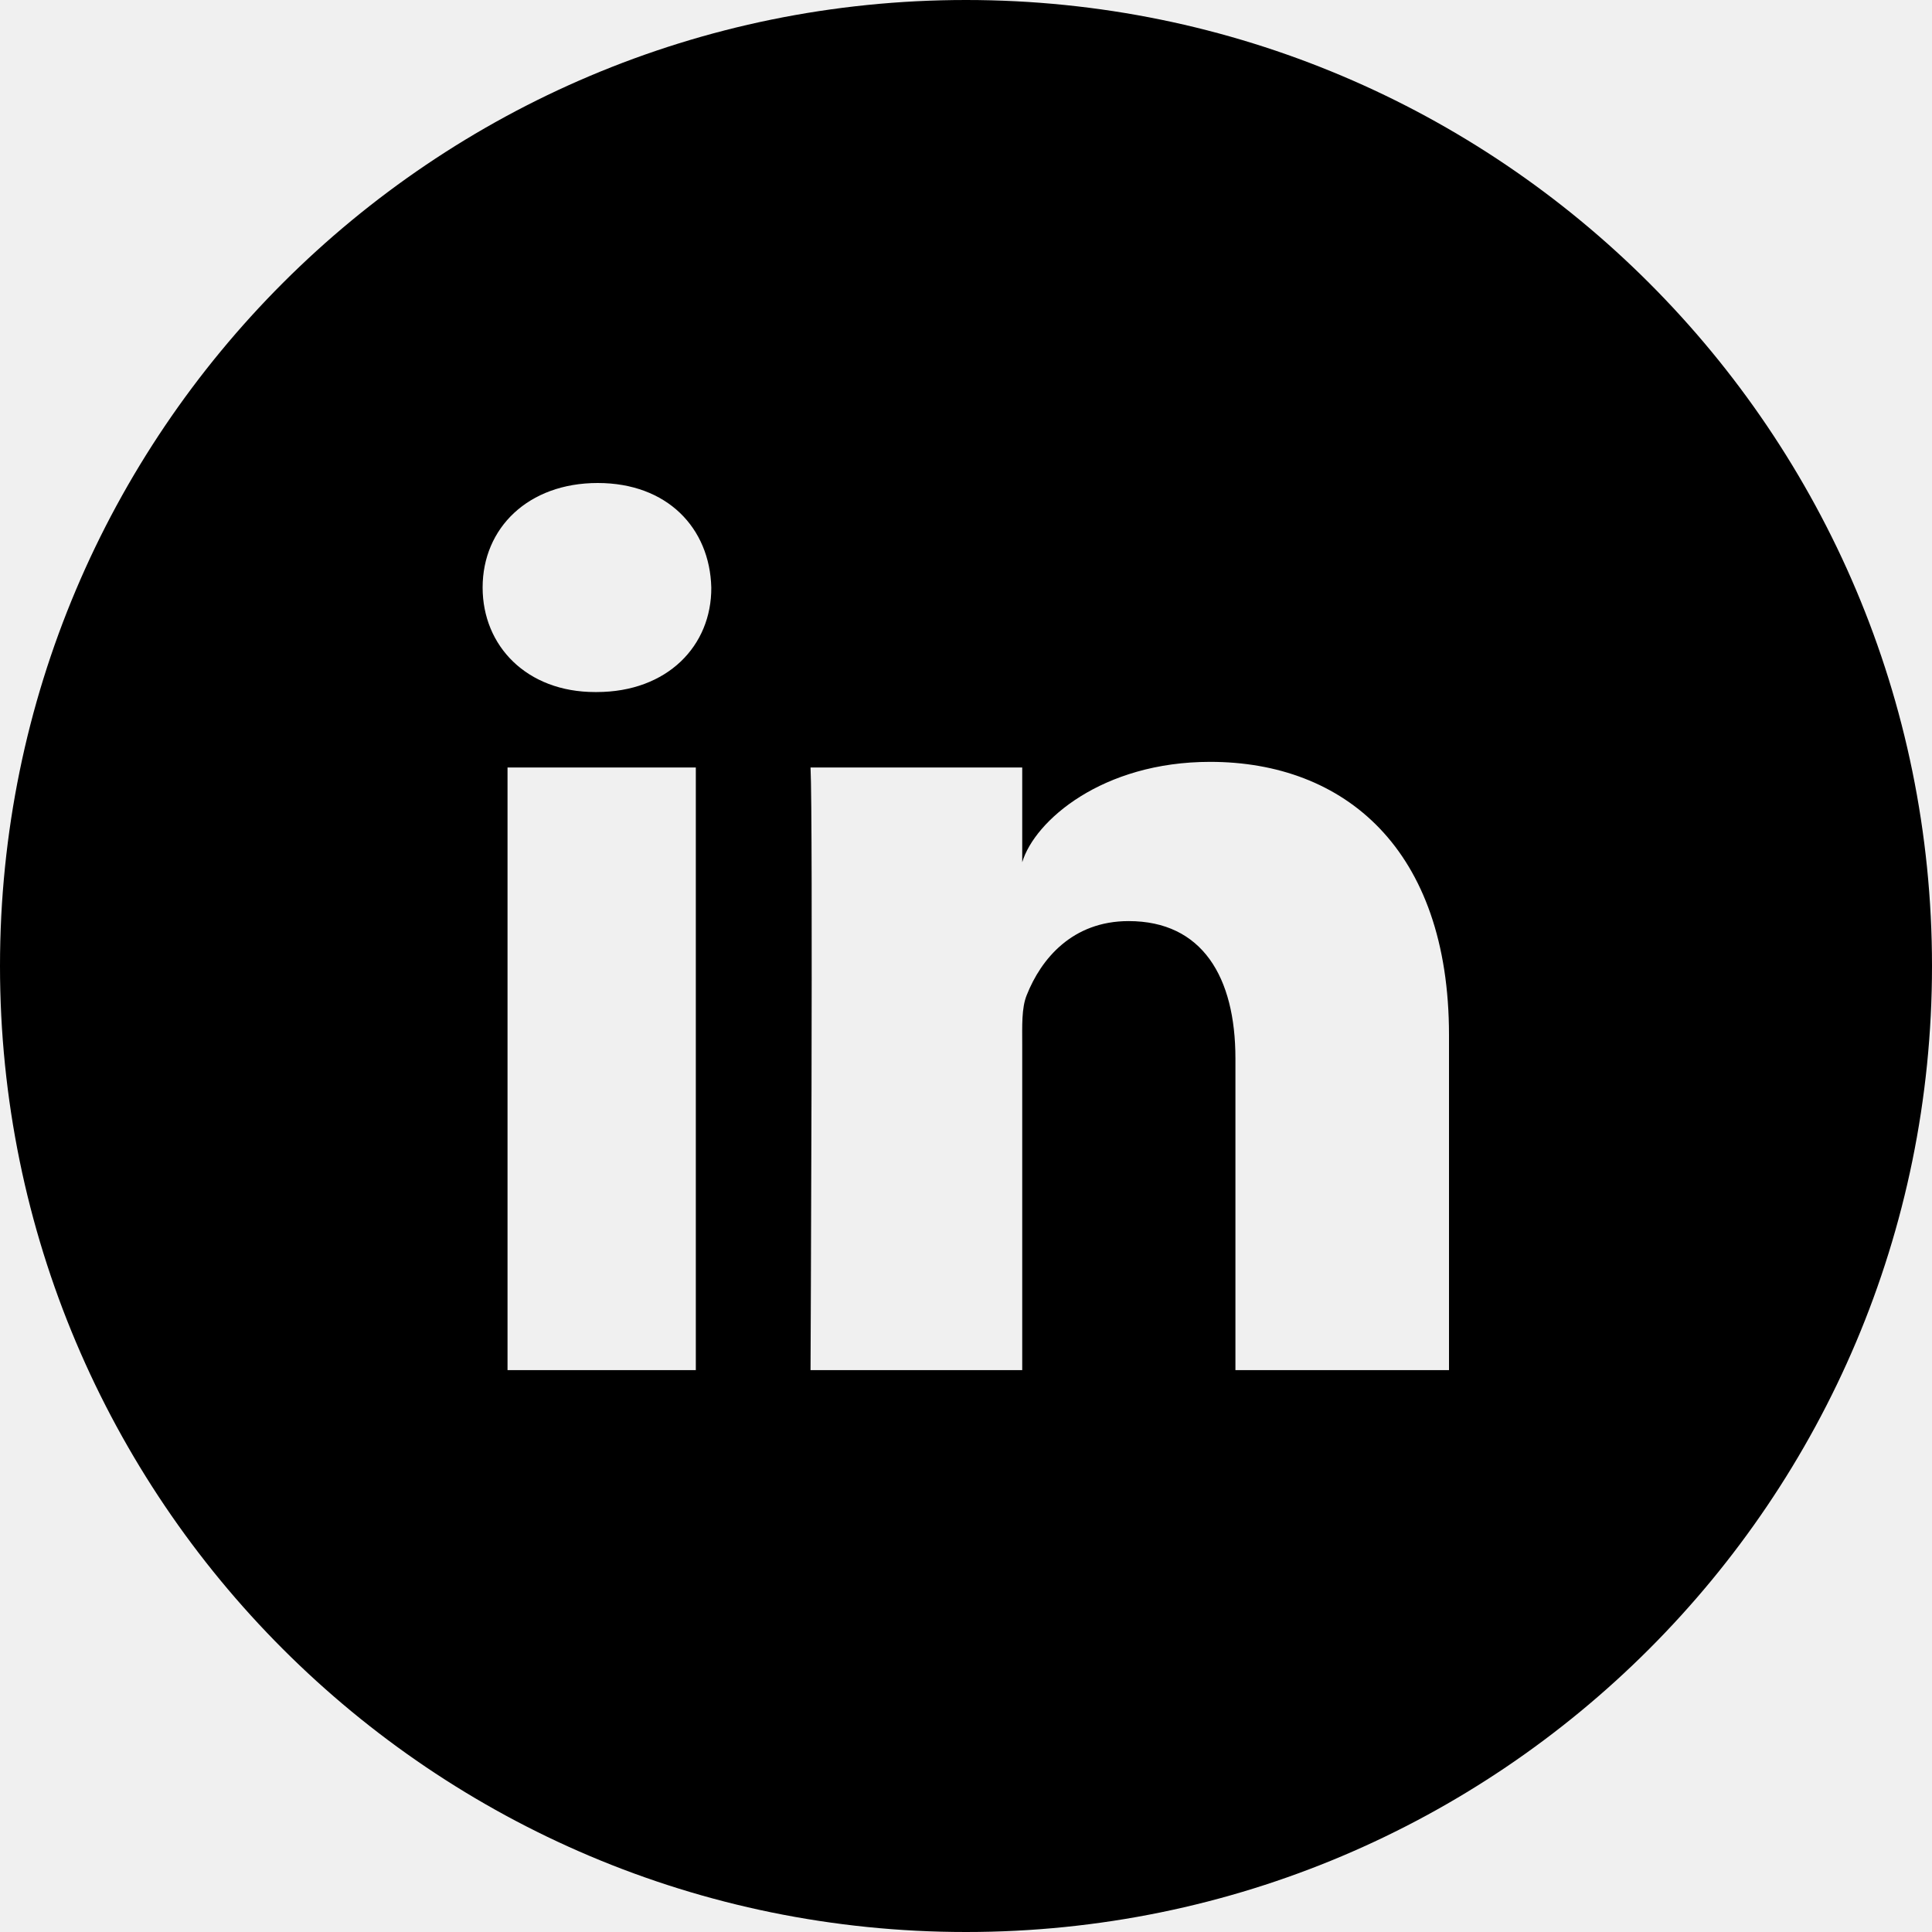
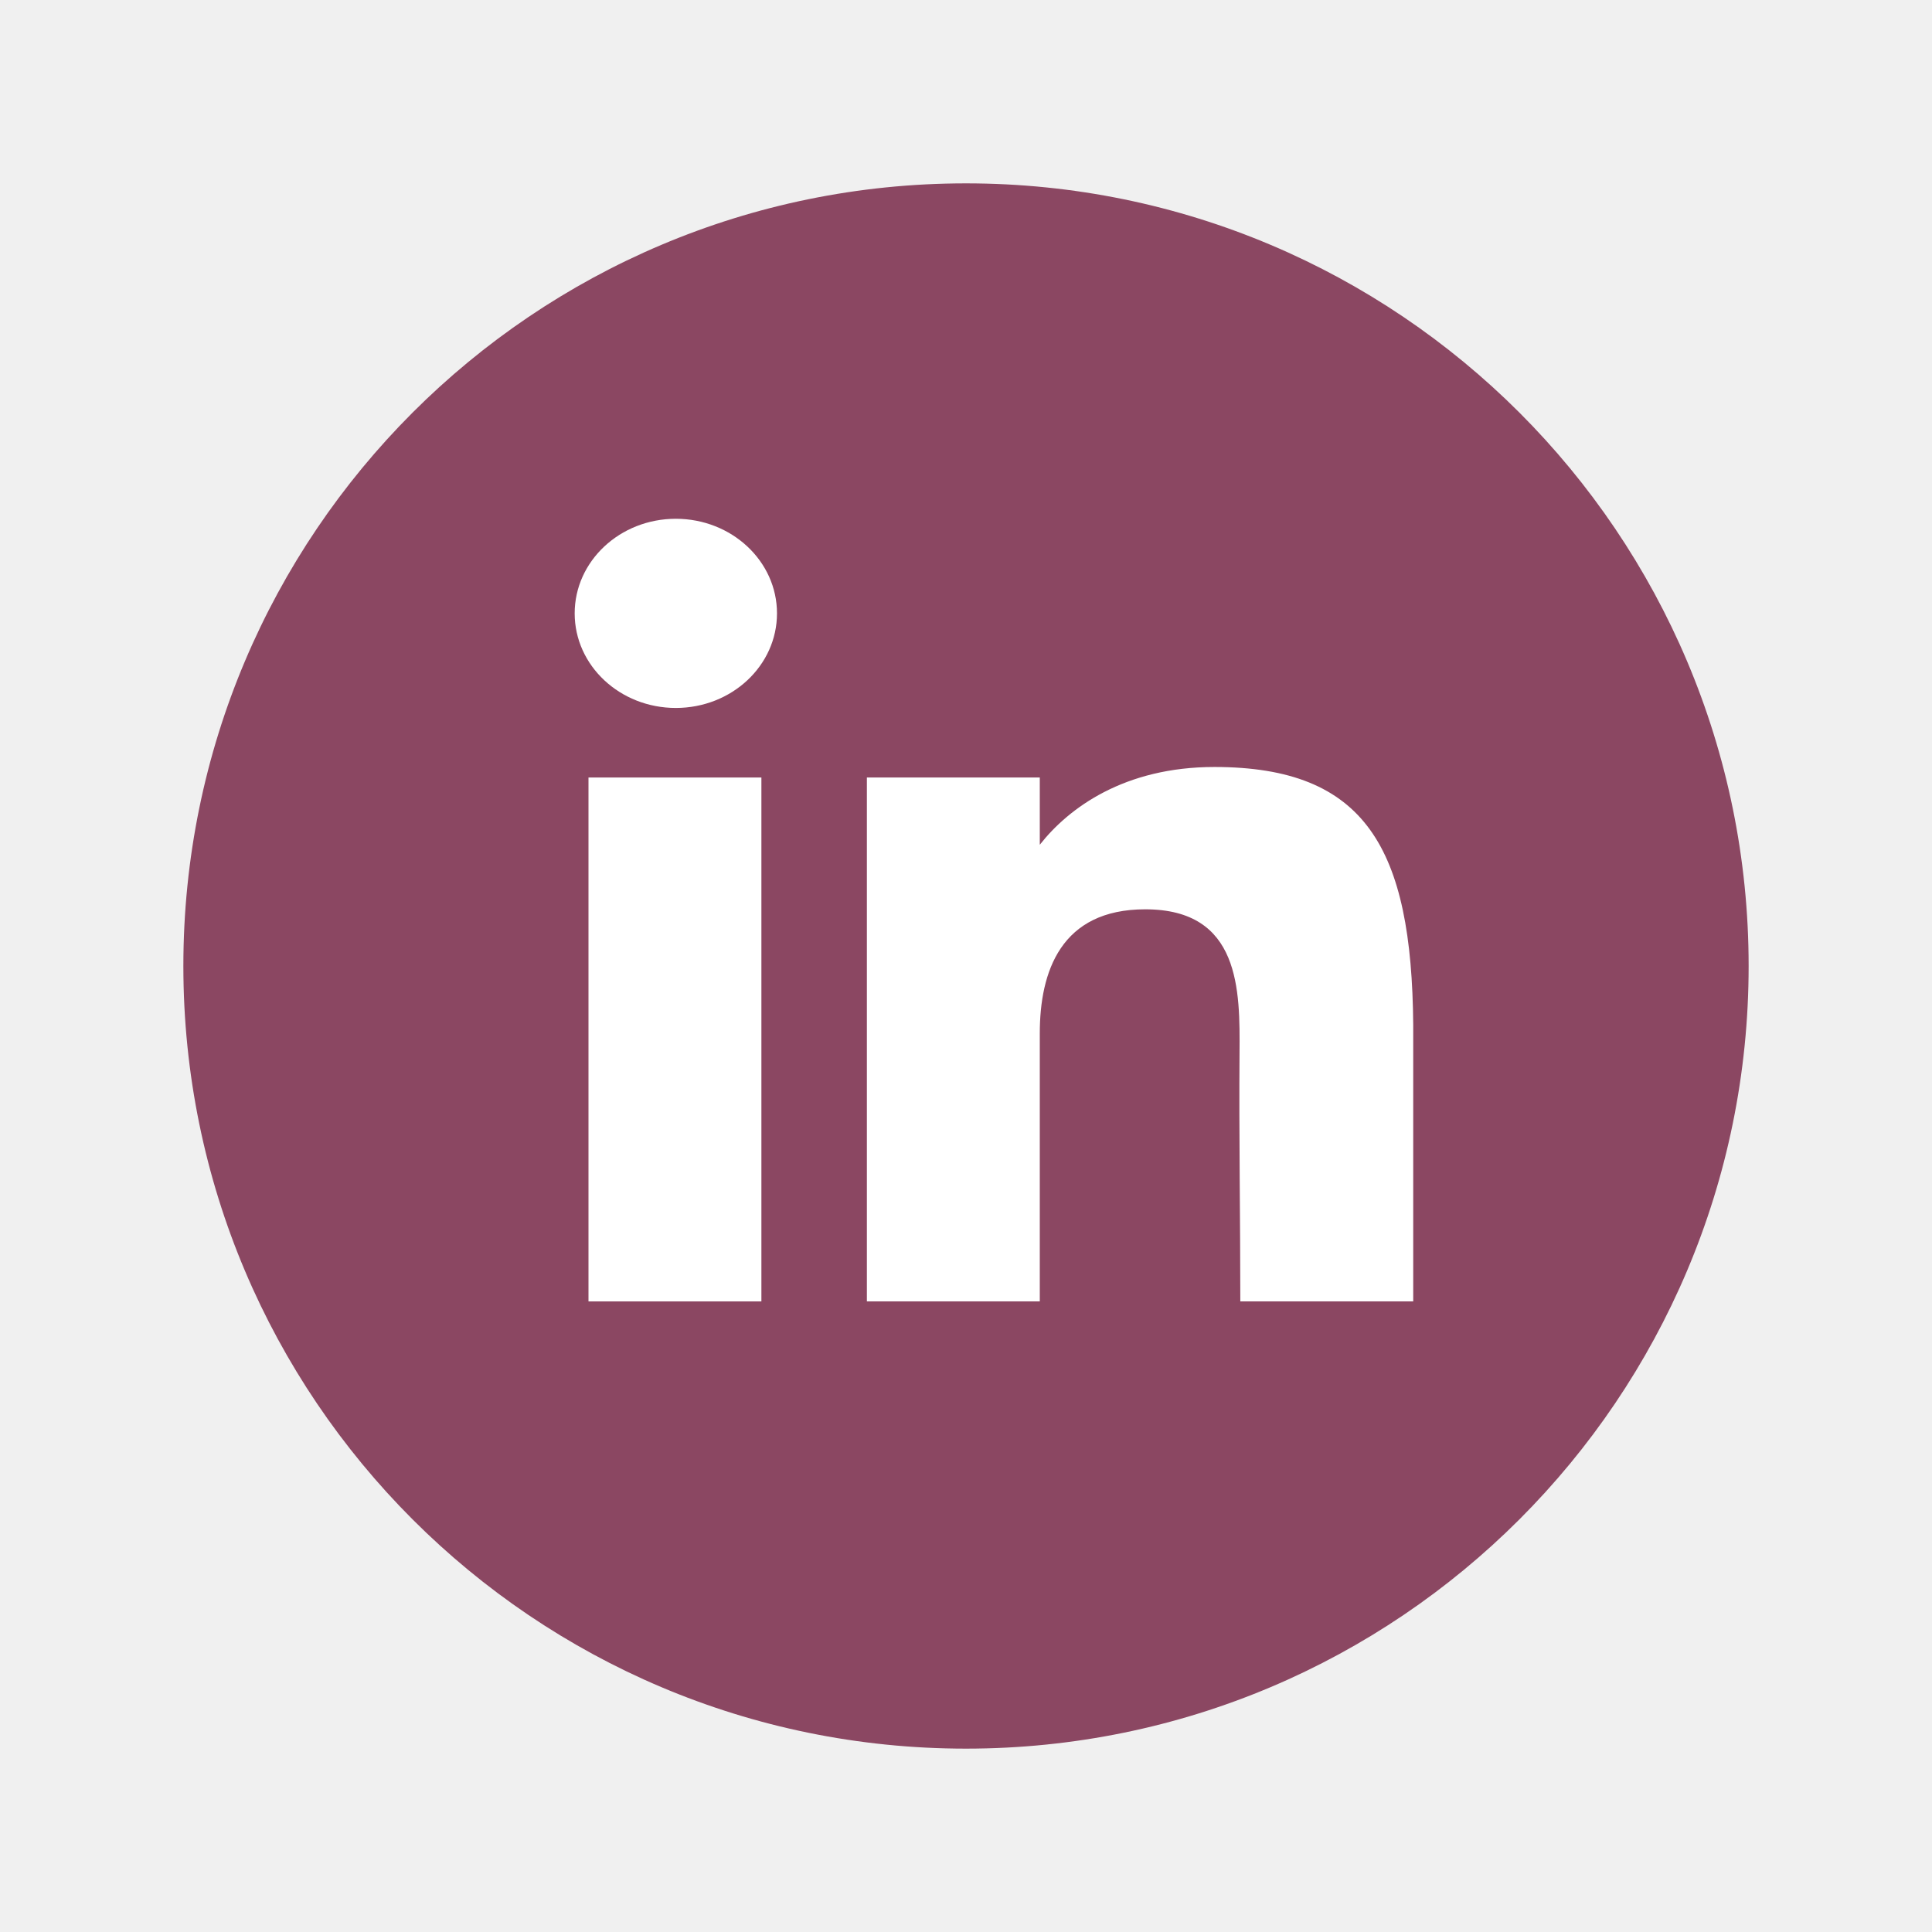
- <svg xmlns="http://www.w3.org/2000/svg" fill="#000000" height="800px" width="800px" version="1.1" id="Layer_1" viewBox="-143 145 512 512" xml:space="preserve">
-   <path d="M113,145c-141.4,0-256,114.6-256,256s114.6,256,256,256s256-114.6,256-256S254.4,145,113,145z M41.4,508.1H-8.5V348.4h49.9  V508.1z M15.1,328.4h-0.4c-18.1,0-29.8-12.2-29.8-27.7c0-15.8,12.1-27.7,30.5-27.7c18.4,0,29.7,11.9,30.1,27.7  C45.6,316.1,33.9,328.4,15.1,328.4z M241,508.1h-56.6v-82.6c0-21.6-8.8-36.4-28.3-36.4c-14.9,0-23.2,10-27,19.6  c-1.4,3.4-1.2,8.2-1.2,13.1v86.3H71.8c0,0,0.7-146.4,0-159.7h56.1v25.1c3.3-11,21.2-26.6,49.8-26.6c35.5,0,63.3,23,63.3,72.4V508.1z  " />
+ <svg xmlns="http://www.w3.org/2000/svg" width="64px" height="64px" viewBox="-1.28 -1.28 34.56 34.56" fill="none">
+   <g id="SVGRepo_bgCarrier" stroke-width="0" />
+   <g id="SVGRepo_tracerCarrier" stroke-linecap="round" stroke-linejoin="round" />
+   <g id="SVGRepo_iconCarrier">
+     <rect x="2" y="2" width="28" height="28" rx="14" fill="#8b4762" />
+     <path d="M12.619 9.692C12.619 10.627 11.809 11.384 10.809 11.384C9.81 11.384 9 10.627 9 9.692C9 8.758 9.81 8 10.809 8C11.809 8 12.619 8.758 12.619 9.692Z" fill="white" />
+     <path d="M9.247 12.628H12.34V22H9.247V12.628Z" fill="white" />
+     <path d="M17.32 12.628H14.227V22H17.32C17.32 22 17.32 19.05 17.32 17.205C17.32 16.098 17.698 14.986 19.206 14.986C20.911 14.986 20.901 16.434 20.893 17.557C20.882 19.024 20.907 20.522 20.907 22H24V17.054C23.974 13.895 23.151 12.44 20.443 12.44C18.835 12.44 17.839 13.17 17.32 13.831V12.628Z" fill="white" />
+   </g>
</svg>
